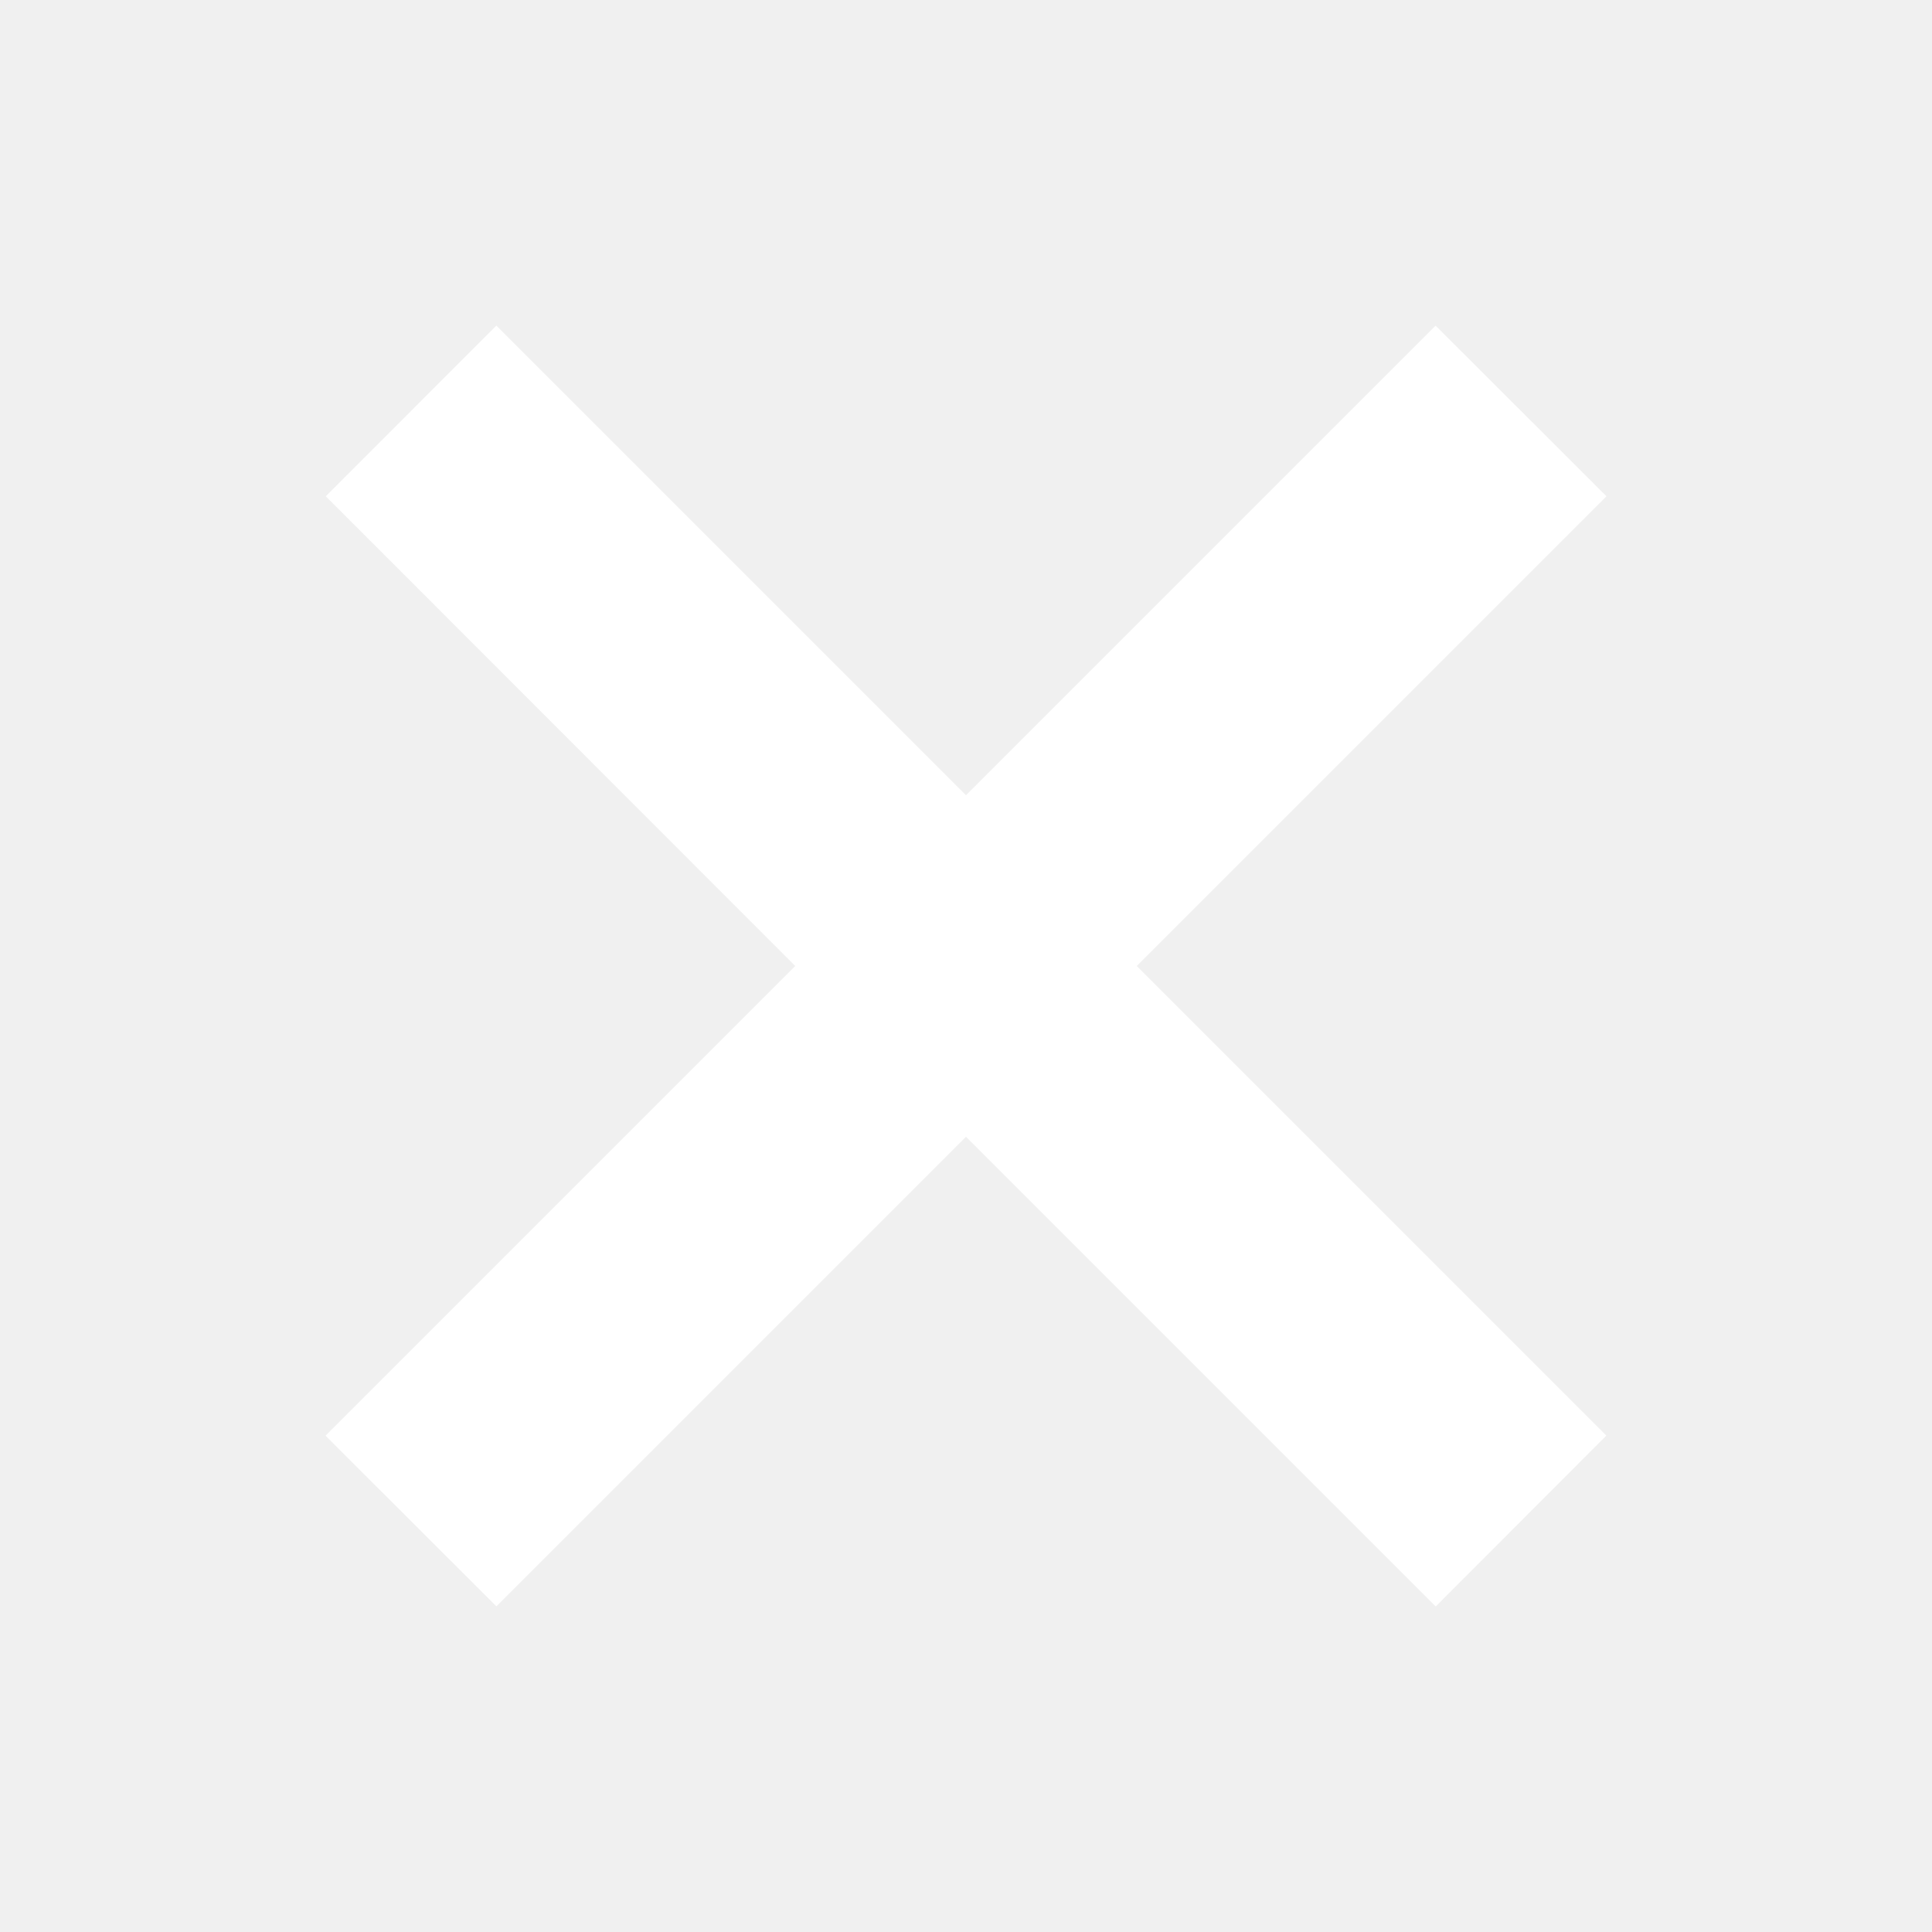
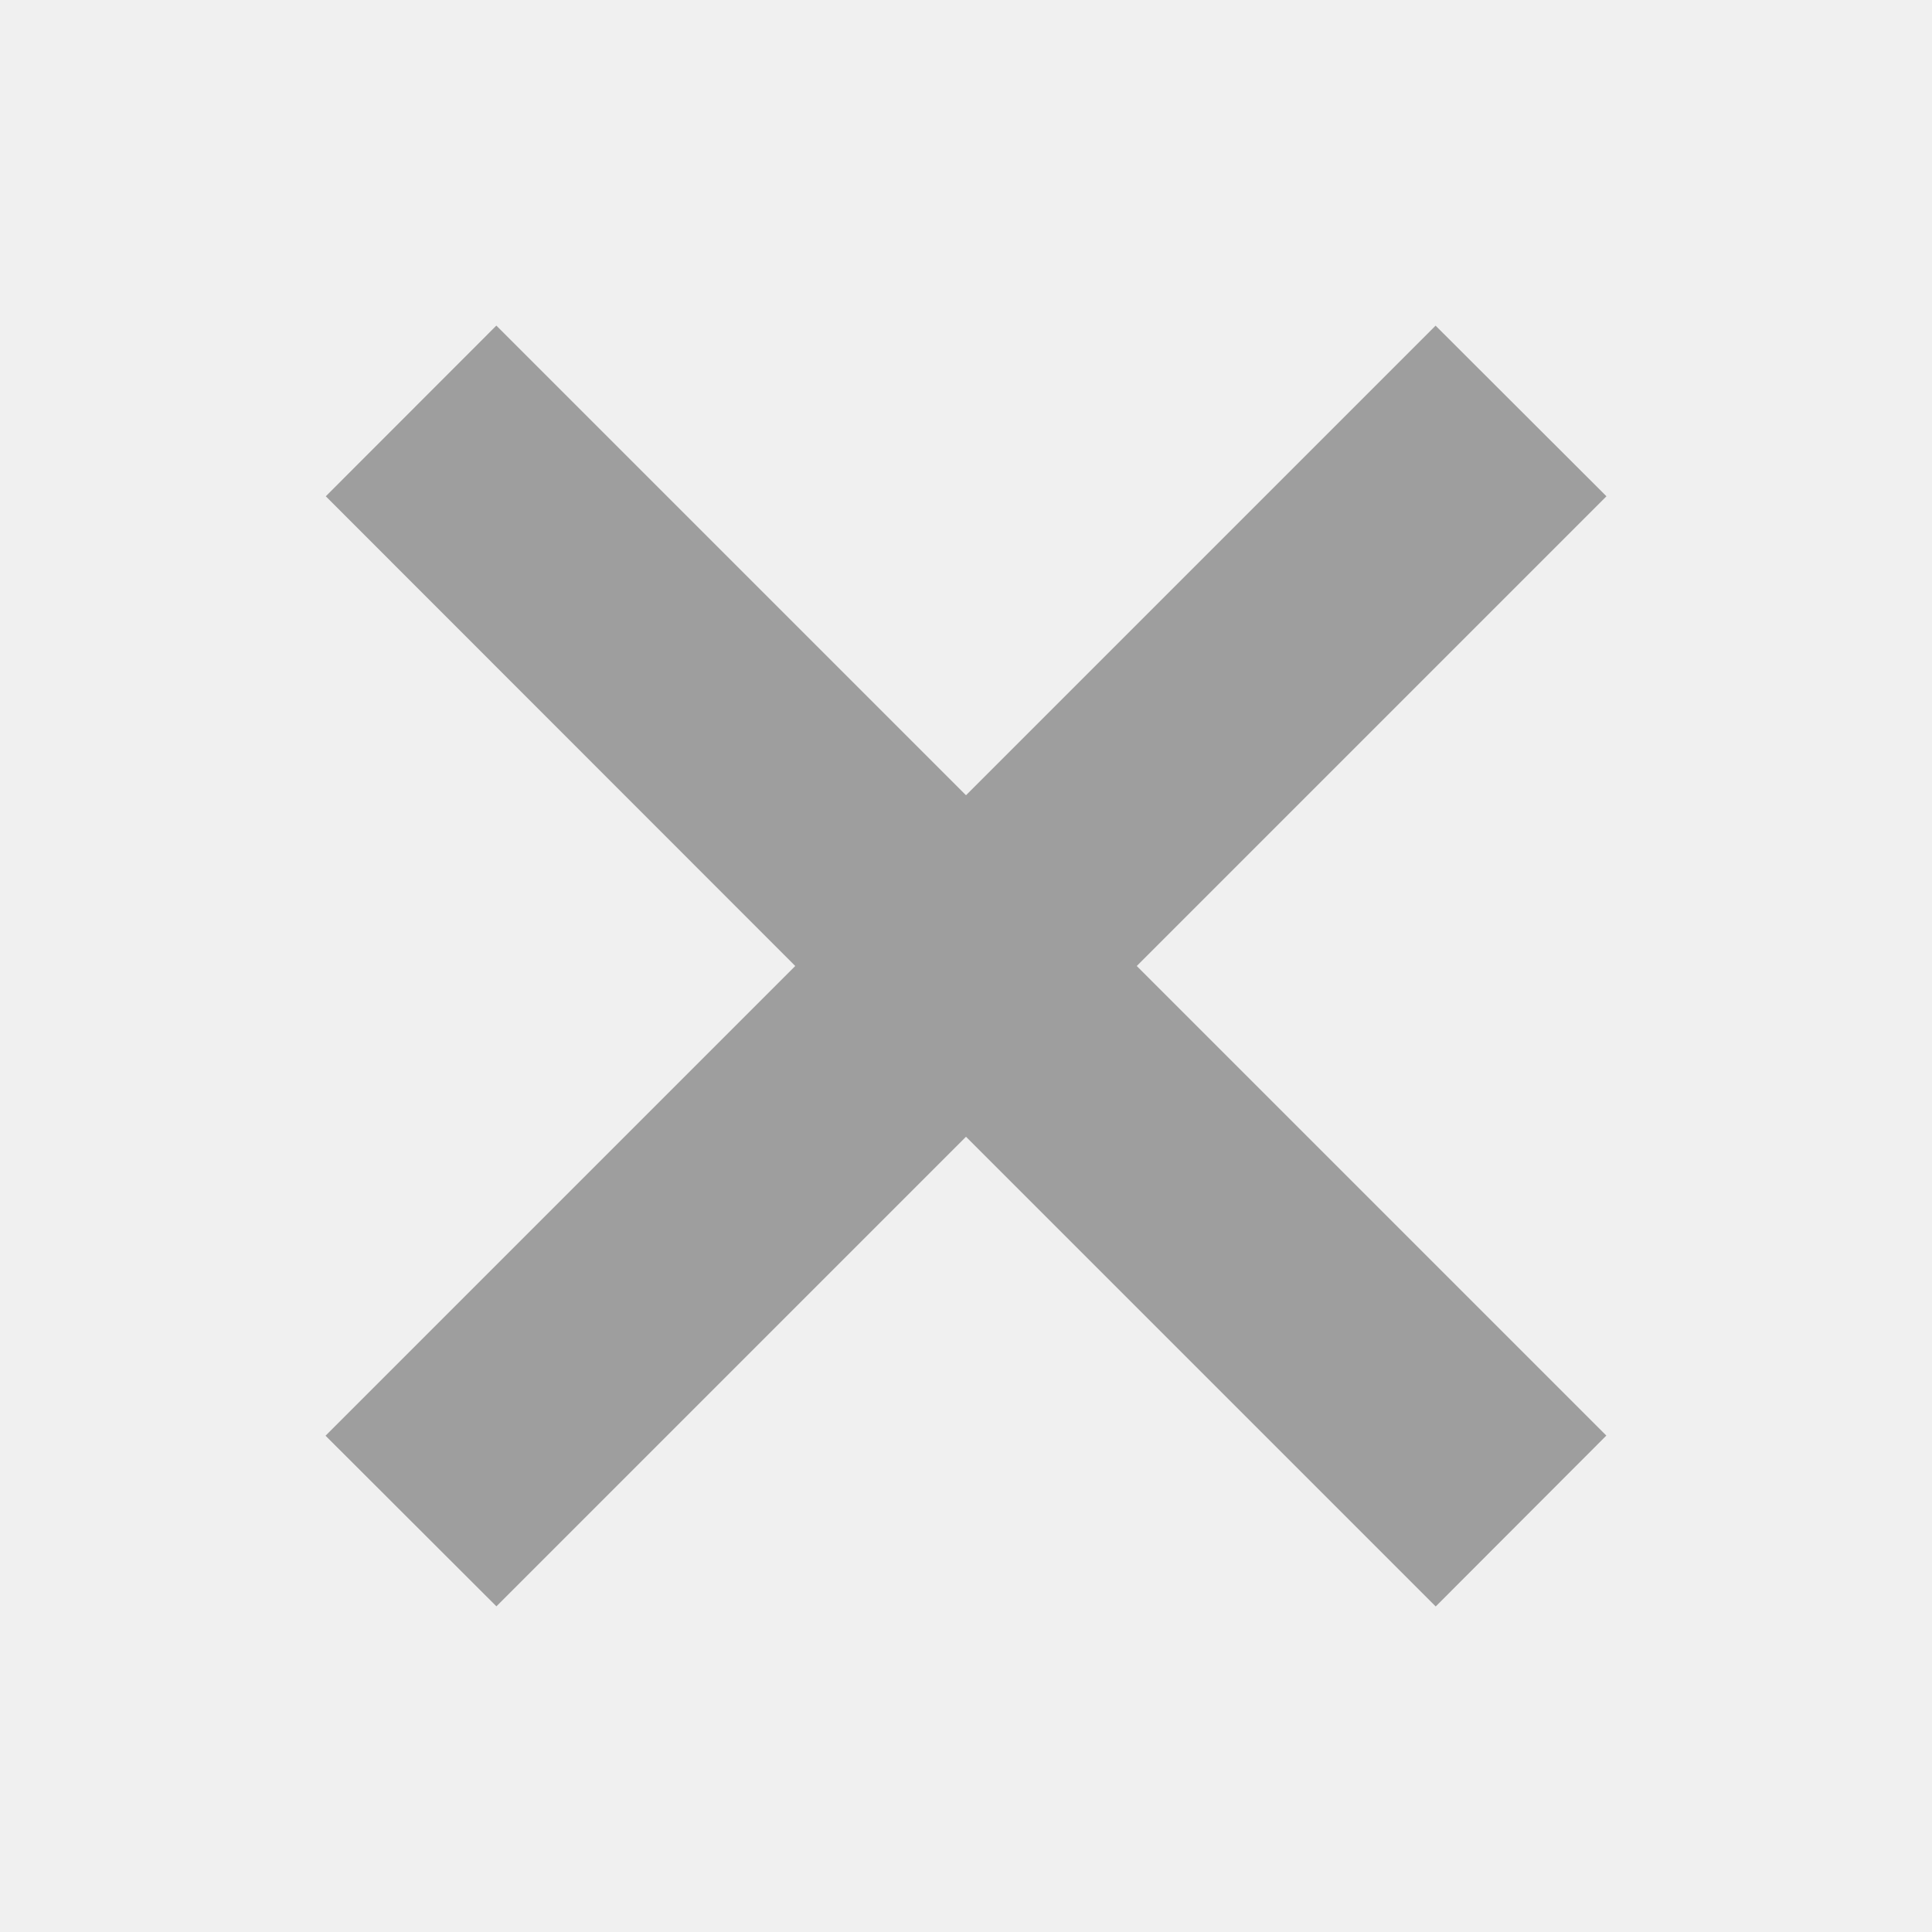
- <svg xmlns="http://www.w3.org/2000/svg" width="50" height="50" viewBox="0 0 16 16" fill="#fff">
+ <svg xmlns="http://www.w3.org/2000/svg" width="50" height="50" viewBox="0 0 16 16" fill="#9e9e9e">
  <path fill-rule="evenodd" clip-rule="evenodd" d="M4.11 2.697L2.698 4.11 6.586 8l-3.89 3.89 1.415 1.413L8 9.414l3.89 3.89 1.413-1.415L9.414 8l3.89-3.89-1.415-1.413L8 6.586l-3.89-3.89z" />
</svg>
